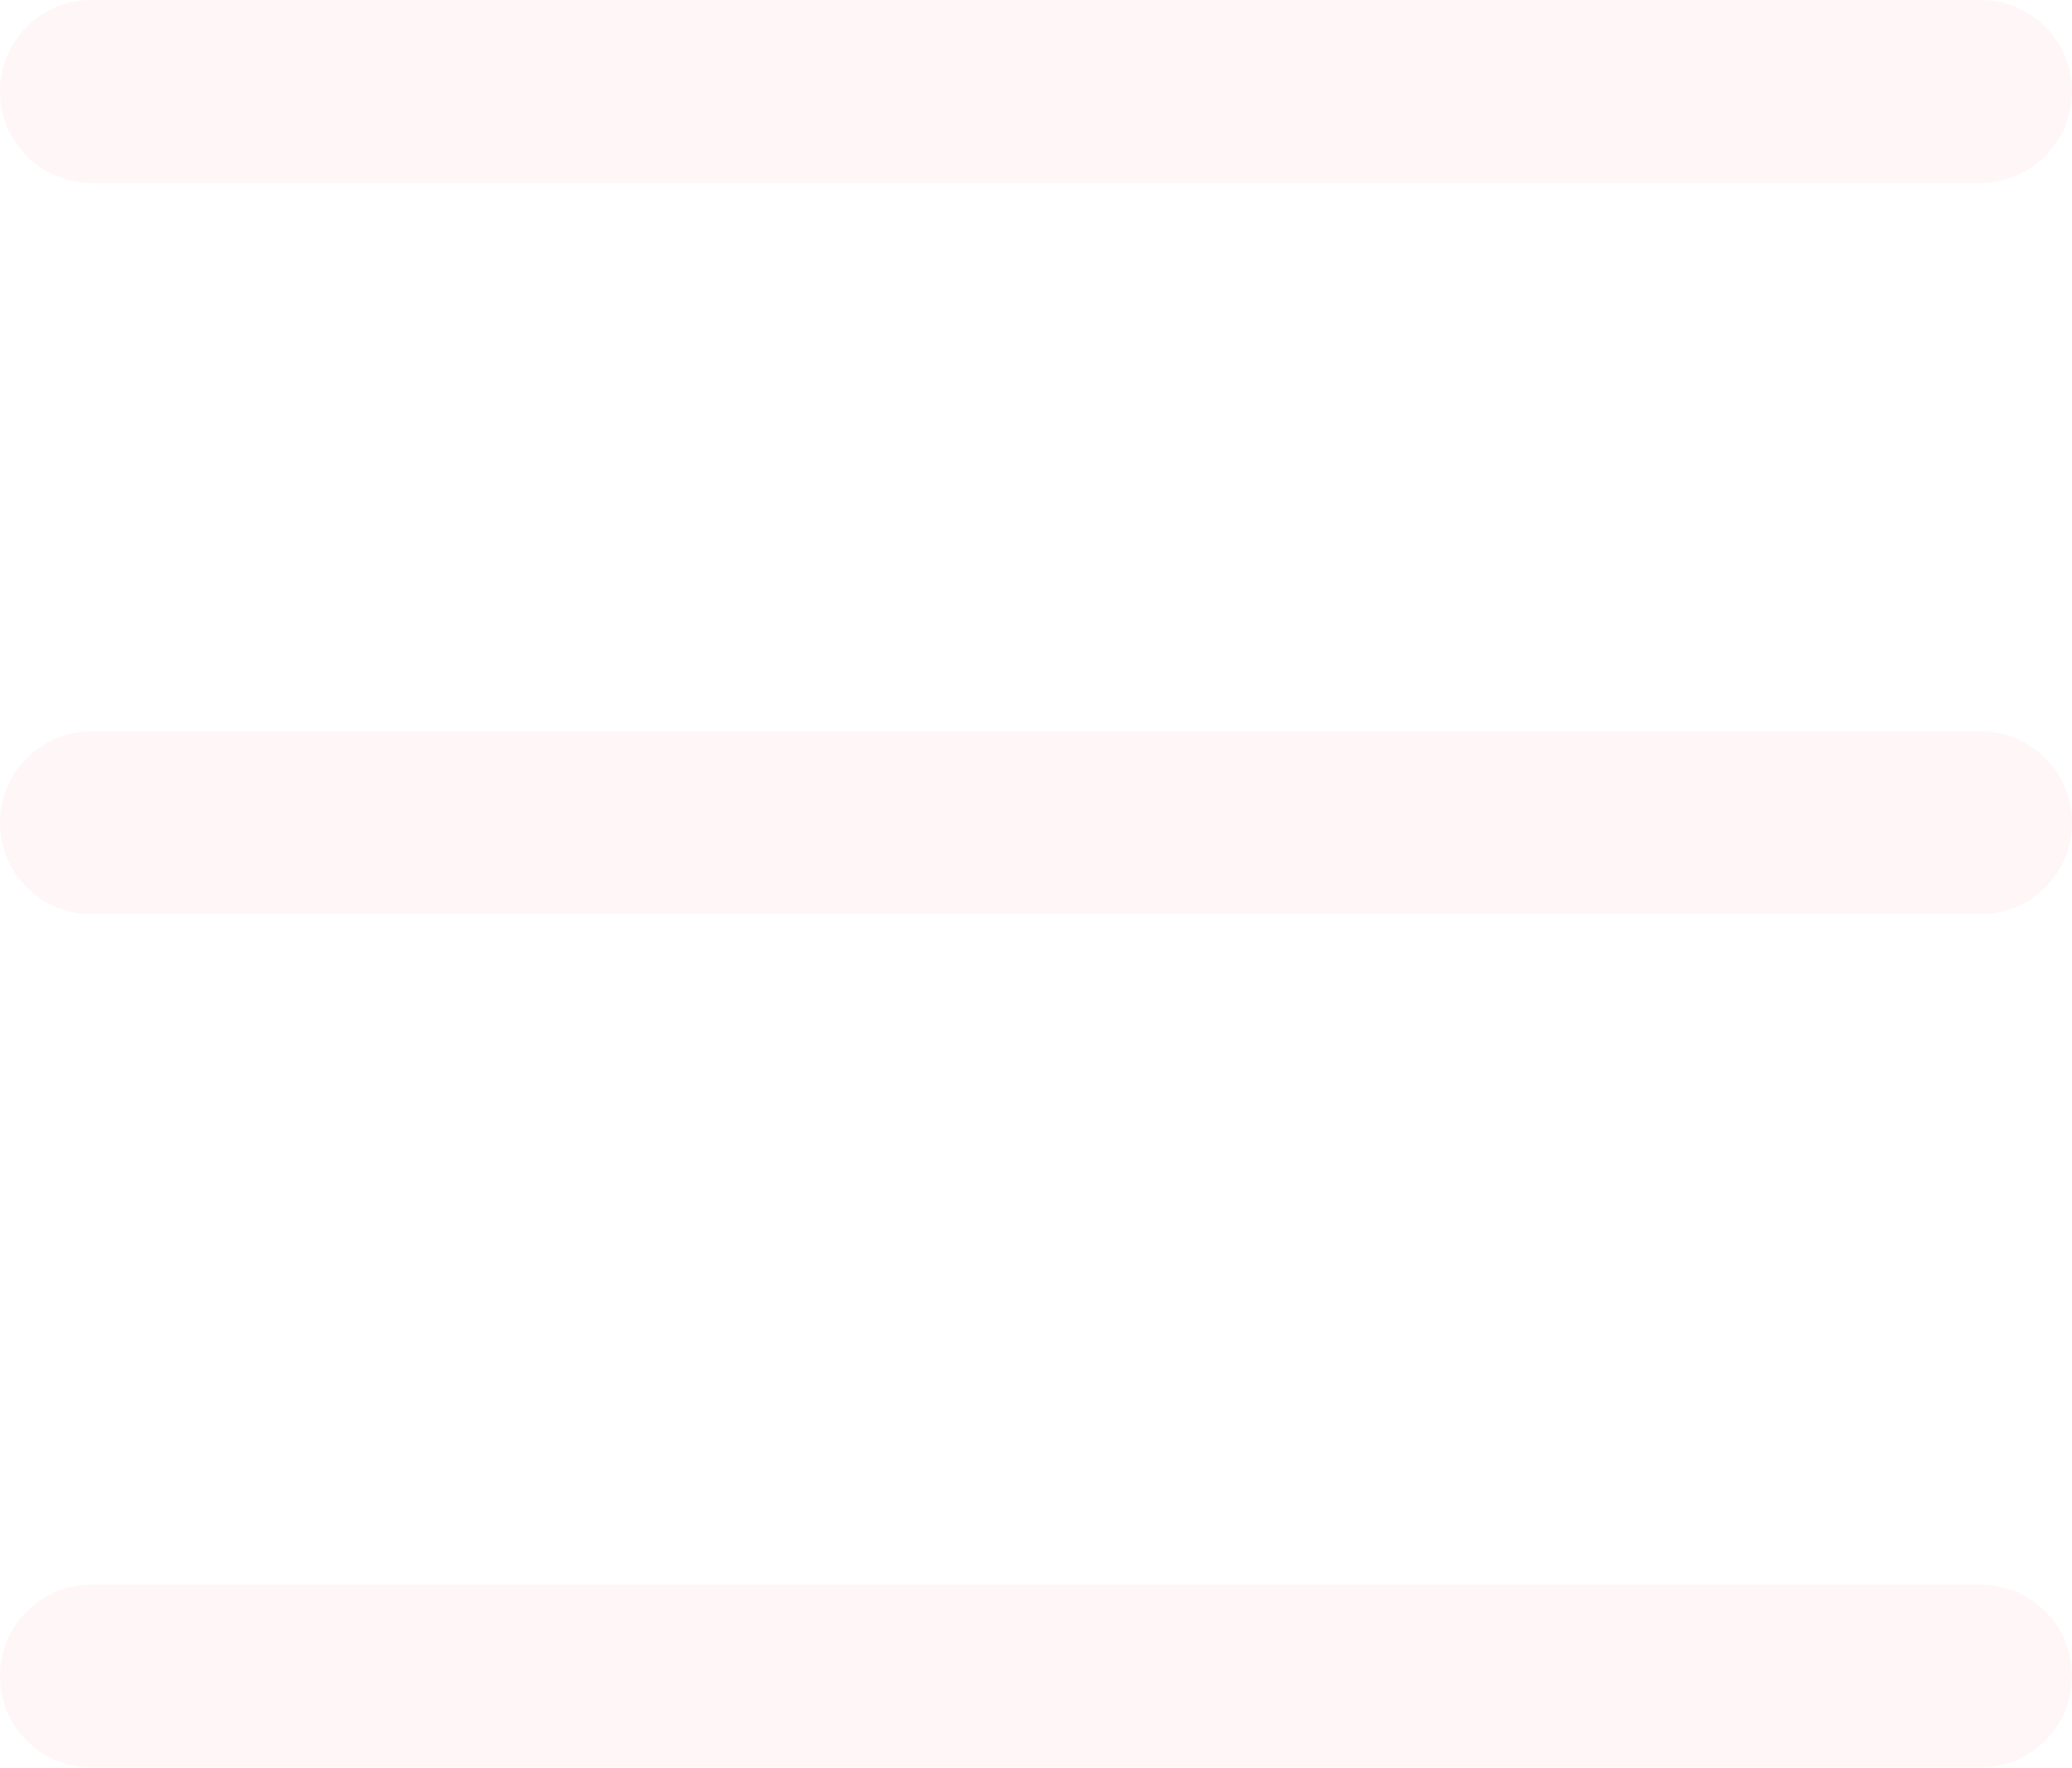
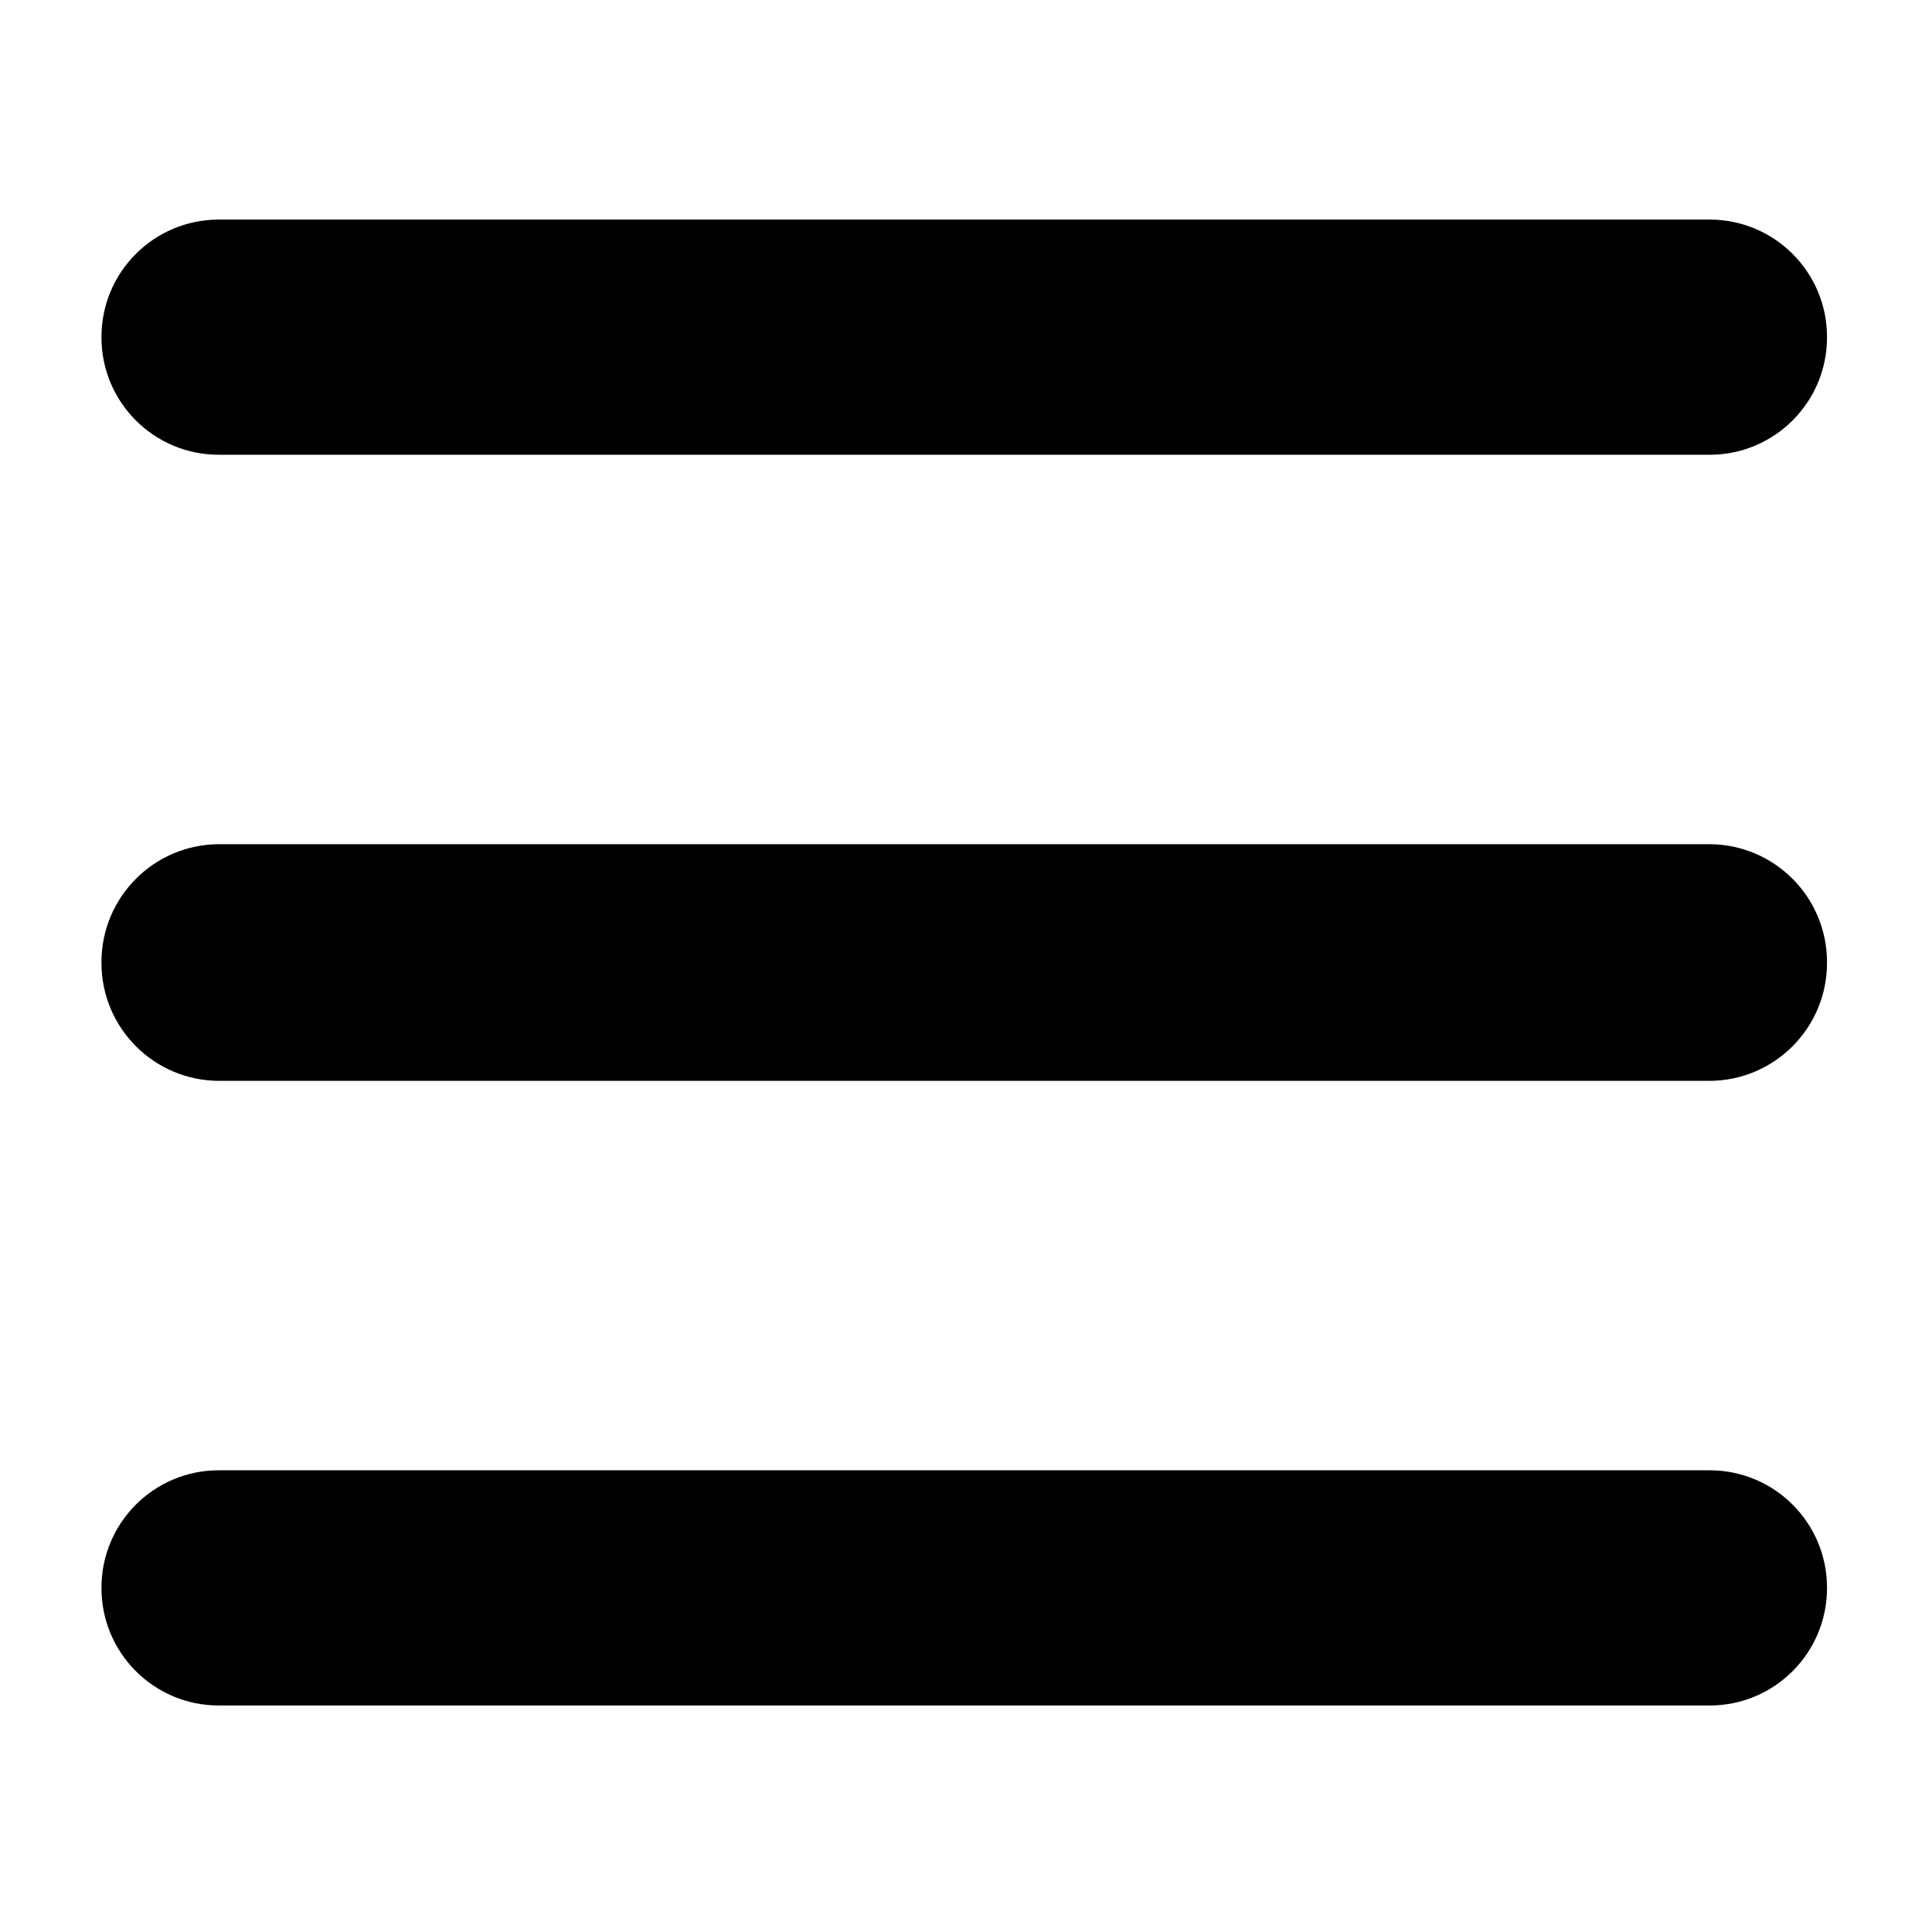
- <svg xmlns="http://www.w3.org/2000/svg" width="17" height="14.5" viewBox="0 0 17 14.5">
-   <g id="组_2" data-name="组 2" transform="translate(-770 -40)">
-     <rect id="矩形_8" data-name="矩形 8" width="17" height="1.5" rx="0.75" transform="translate(770 40)" fill="#fff6f7" />
-     <rect id="矩形_9" data-name="矩形 9" width="17" height="1.5" rx="0.75" transform="translate(770 46)" fill="#fff6f7" />
-     <rect id="矩形_10" data-name="矩形 10" width="17" height="1.5" rx="0.75" transform="translate(770 53)" fill="#fff6f7" />
-   </g>
+ <svg xmlns="http://www.w3.org/2000/svg" t="1595336140911" class="icon" viewBox="0 0 1024 1024" version="1.1" p-id="2130" width="200" height="200">
+   <defs>
+     <style type="text/css" />
+   </defs>
+   <path d="M906.199 116.388H115.927c-34.314 0-62.147 27.837-62.147 62.172v0.297c0 34.34 27.832 62.172 62.147 62.172h790.272c34.309 0 62.152-27.837 62.152-62.172v-0.297c0-34.335-27.843-62.172-62.152-62.172z m-0.317 331.054H116.25c-34.509 0-62.469 27.986-62.469 62.474v0.492c0 34.488 27.955 62.469 62.469 62.469H905.882c34.509 0 62.469-27.981 62.469-62.469v-0.492c0-34.488-27.96-62.474-62.469-62.474z m0.317 331.848H115.927c-34.314 0-62.147 27.843-62.147 62.177v0.297c0 34.34 27.832 62.177 62.147 62.177h790.272c34.309 0 62.152-27.837 62.152-62.177v-0.297c0-34.335-27.843-62.177-62.152-62.177z" p-id="2131" />
</svg>
